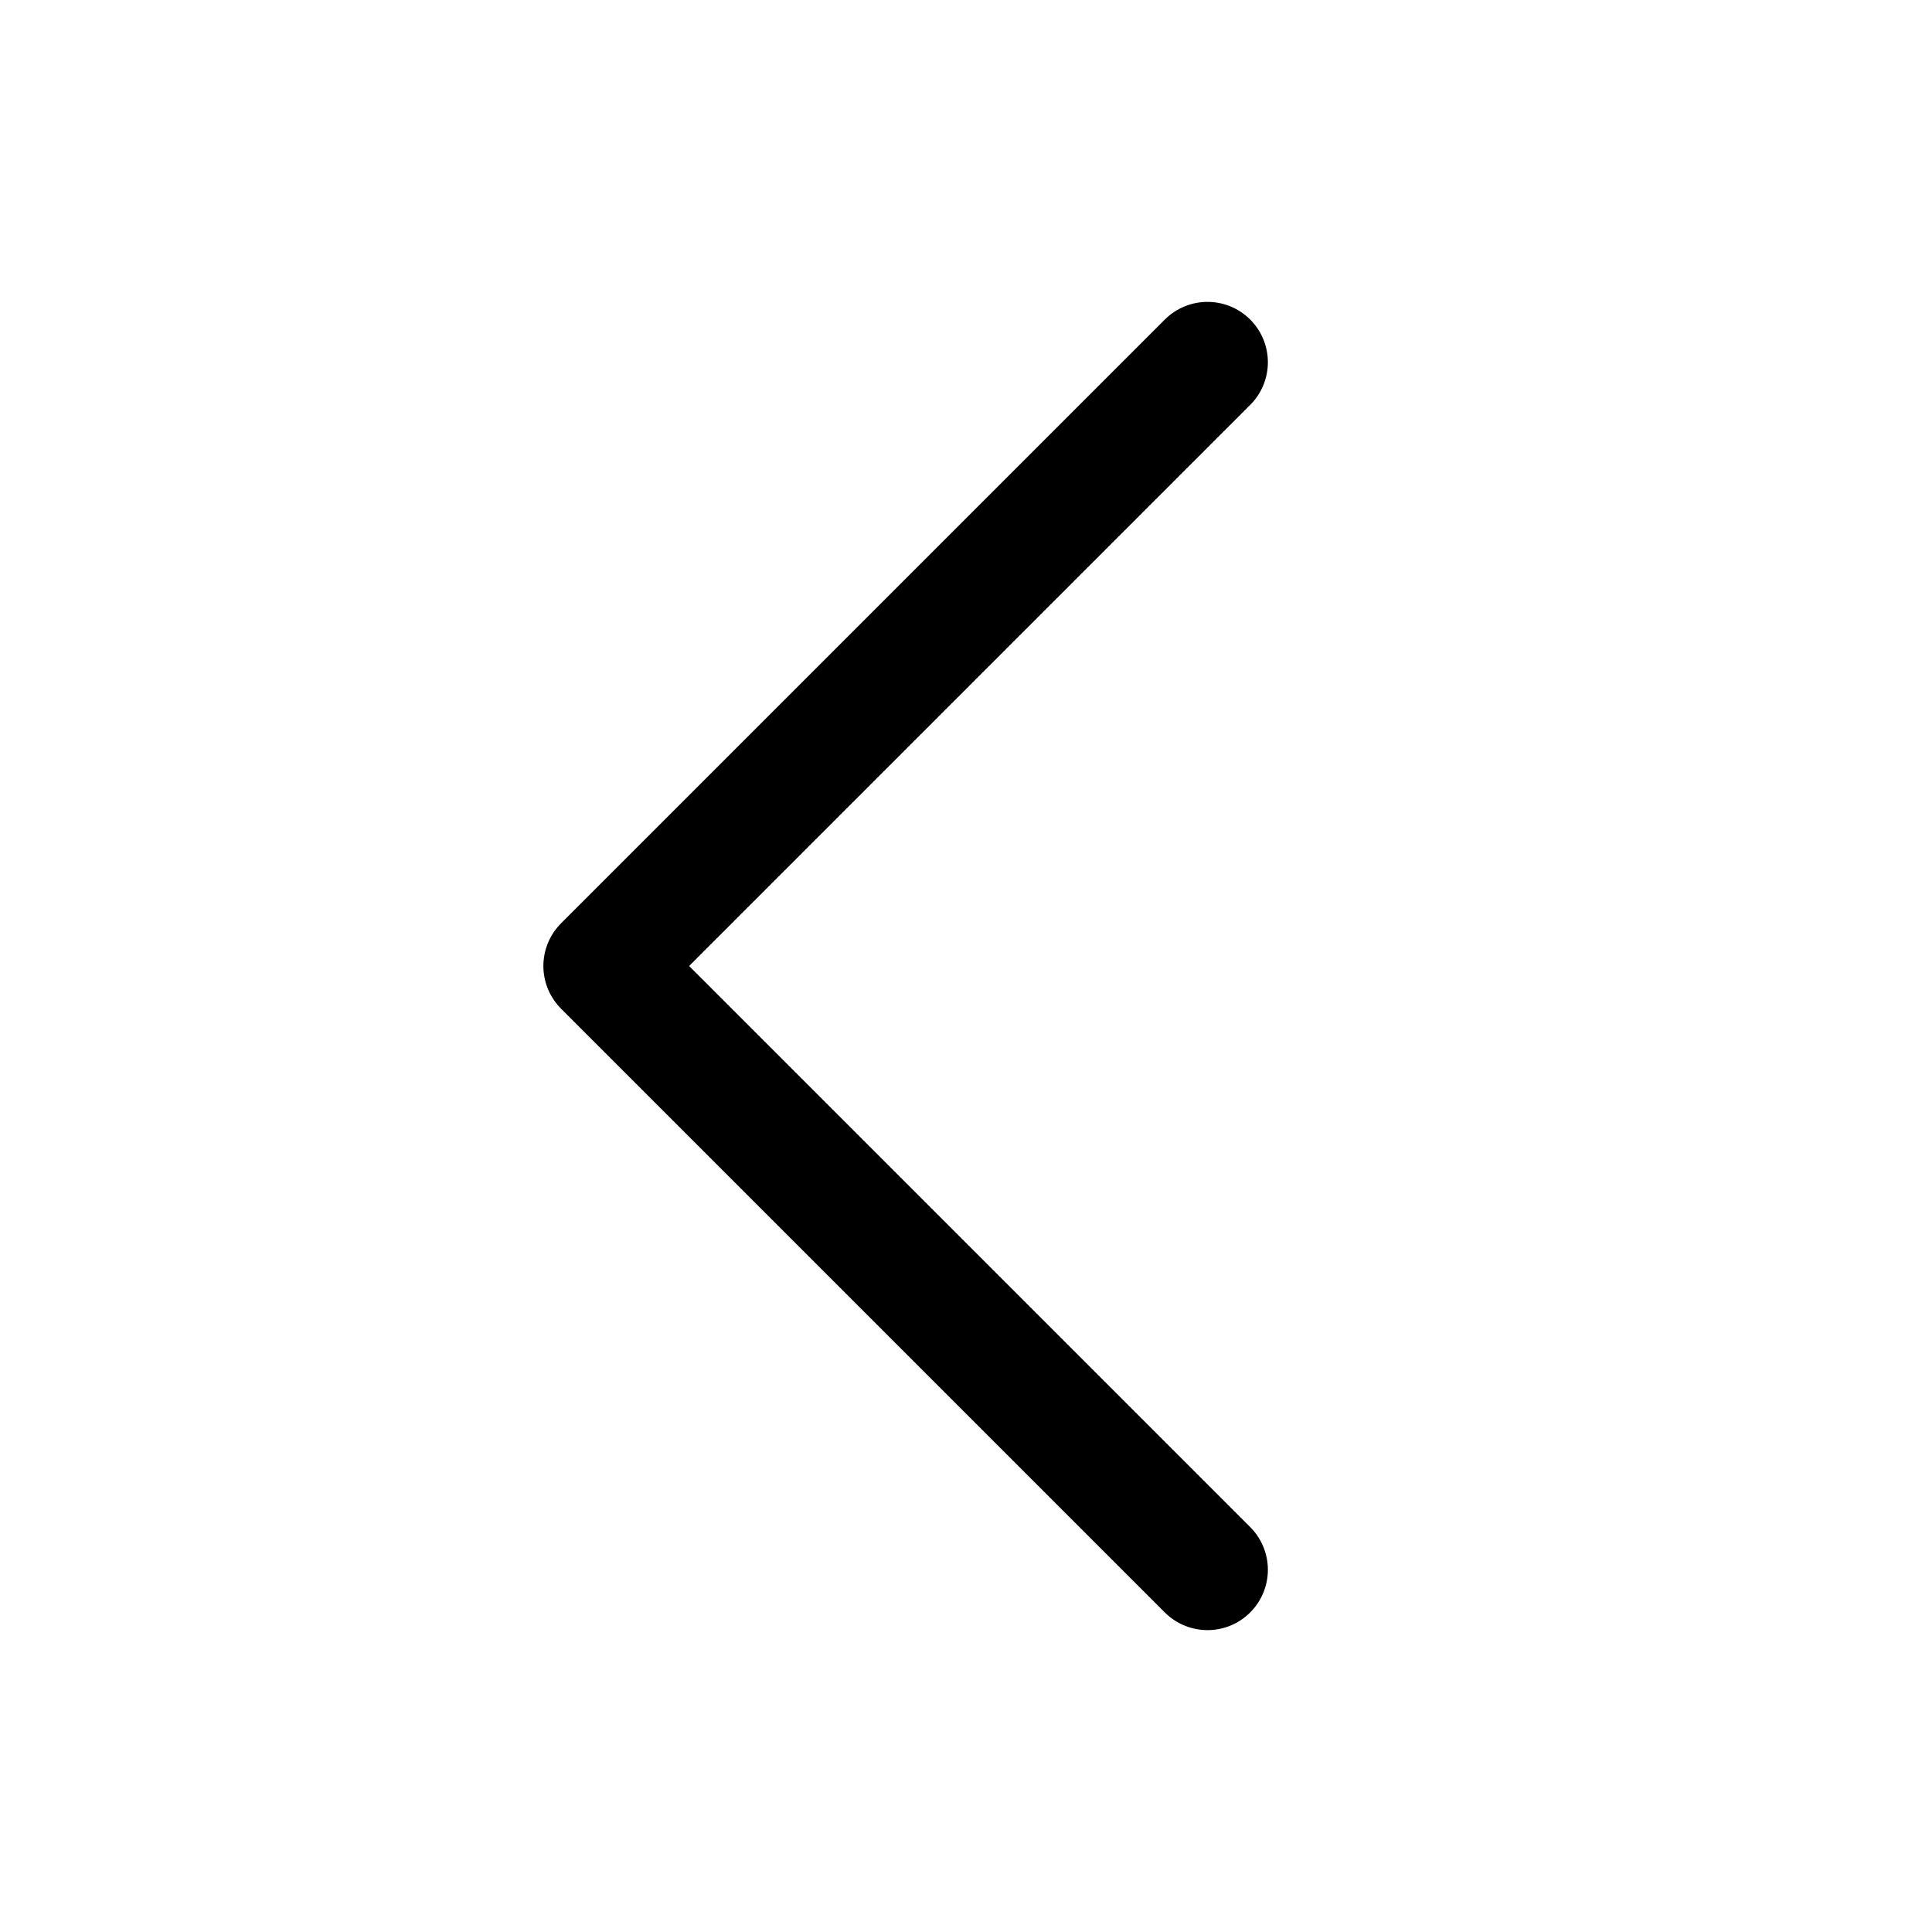
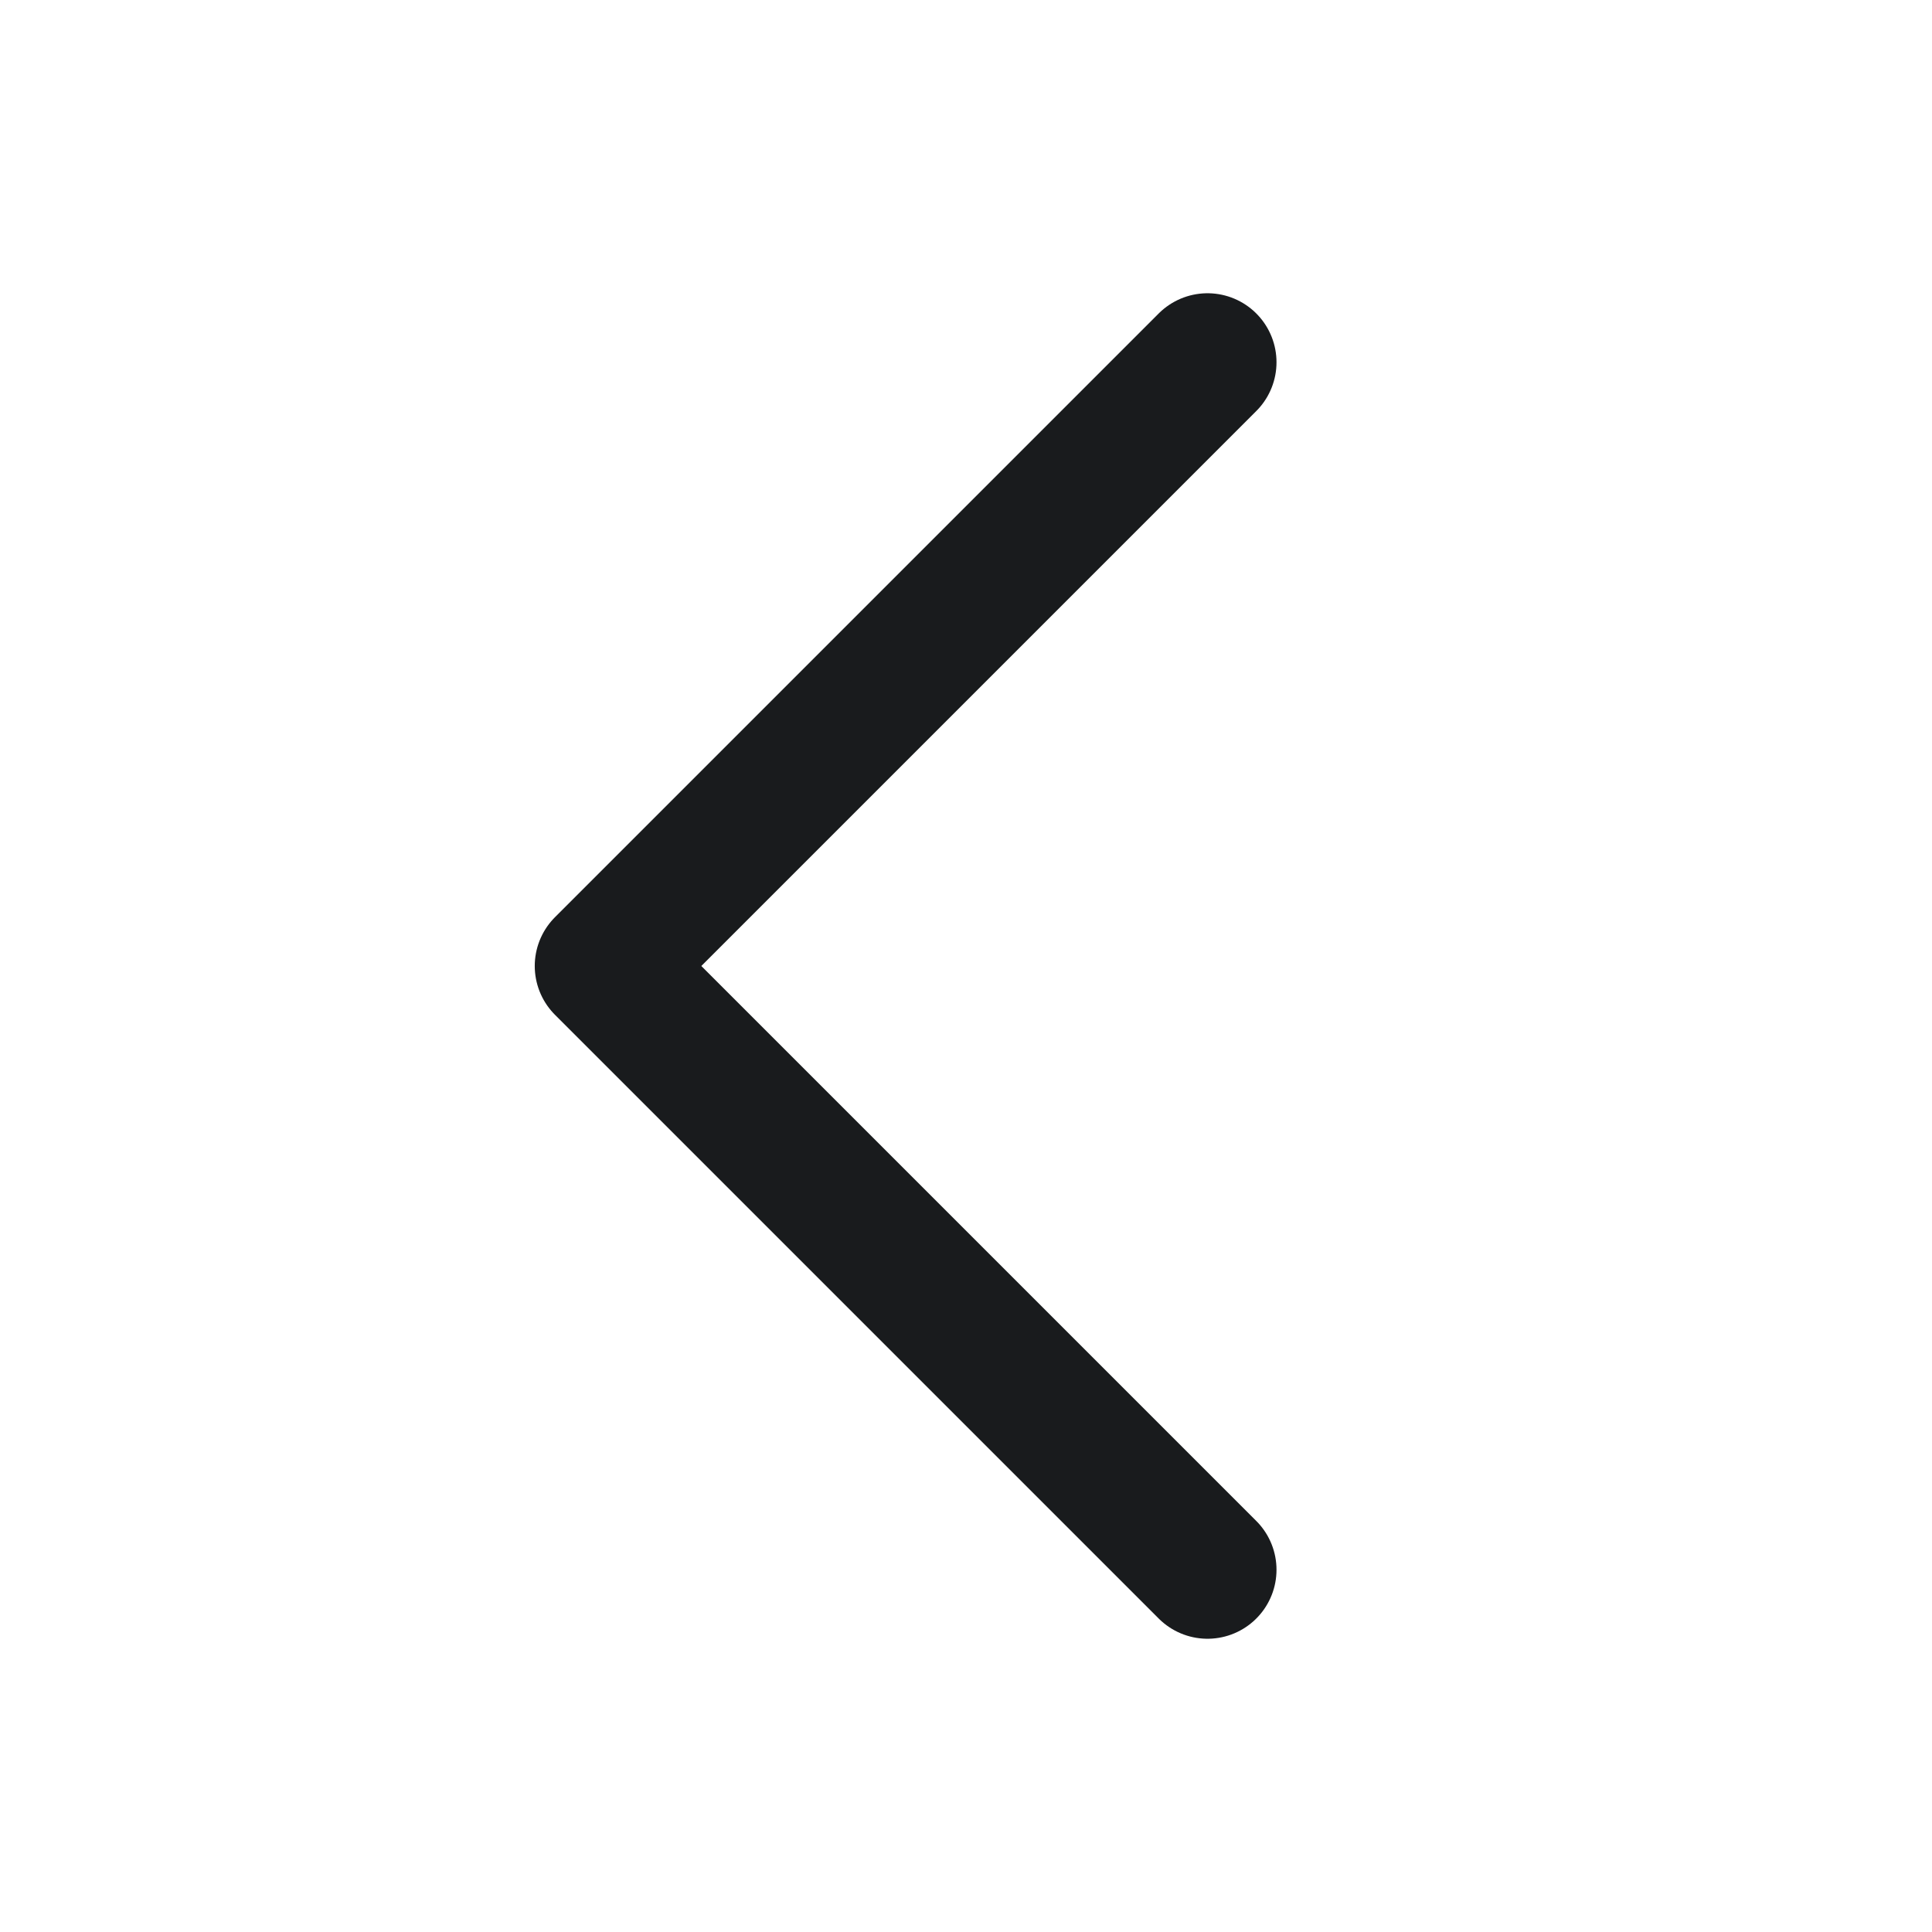
- <svg xmlns="http://www.w3.org/2000/svg" width="32" height="32" viewBox="0 0 32 32" fill="none">
-   <path d="M20 26L10 16L20 6" stroke="black" stroke-width="2" stroke-linecap="round" stroke-linejoin="round" />
+ <svg xmlns="http://www.w3.org/2000/svg" width="28" height="28" viewBox="0 0 28 28" fill="none">
+   <path d="M17.5 22.75L8.75 14L17.5 5.25" stroke="#191B1D" stroke-width="2" stroke-linecap="round" stroke-linejoin="round" />
</svg>
